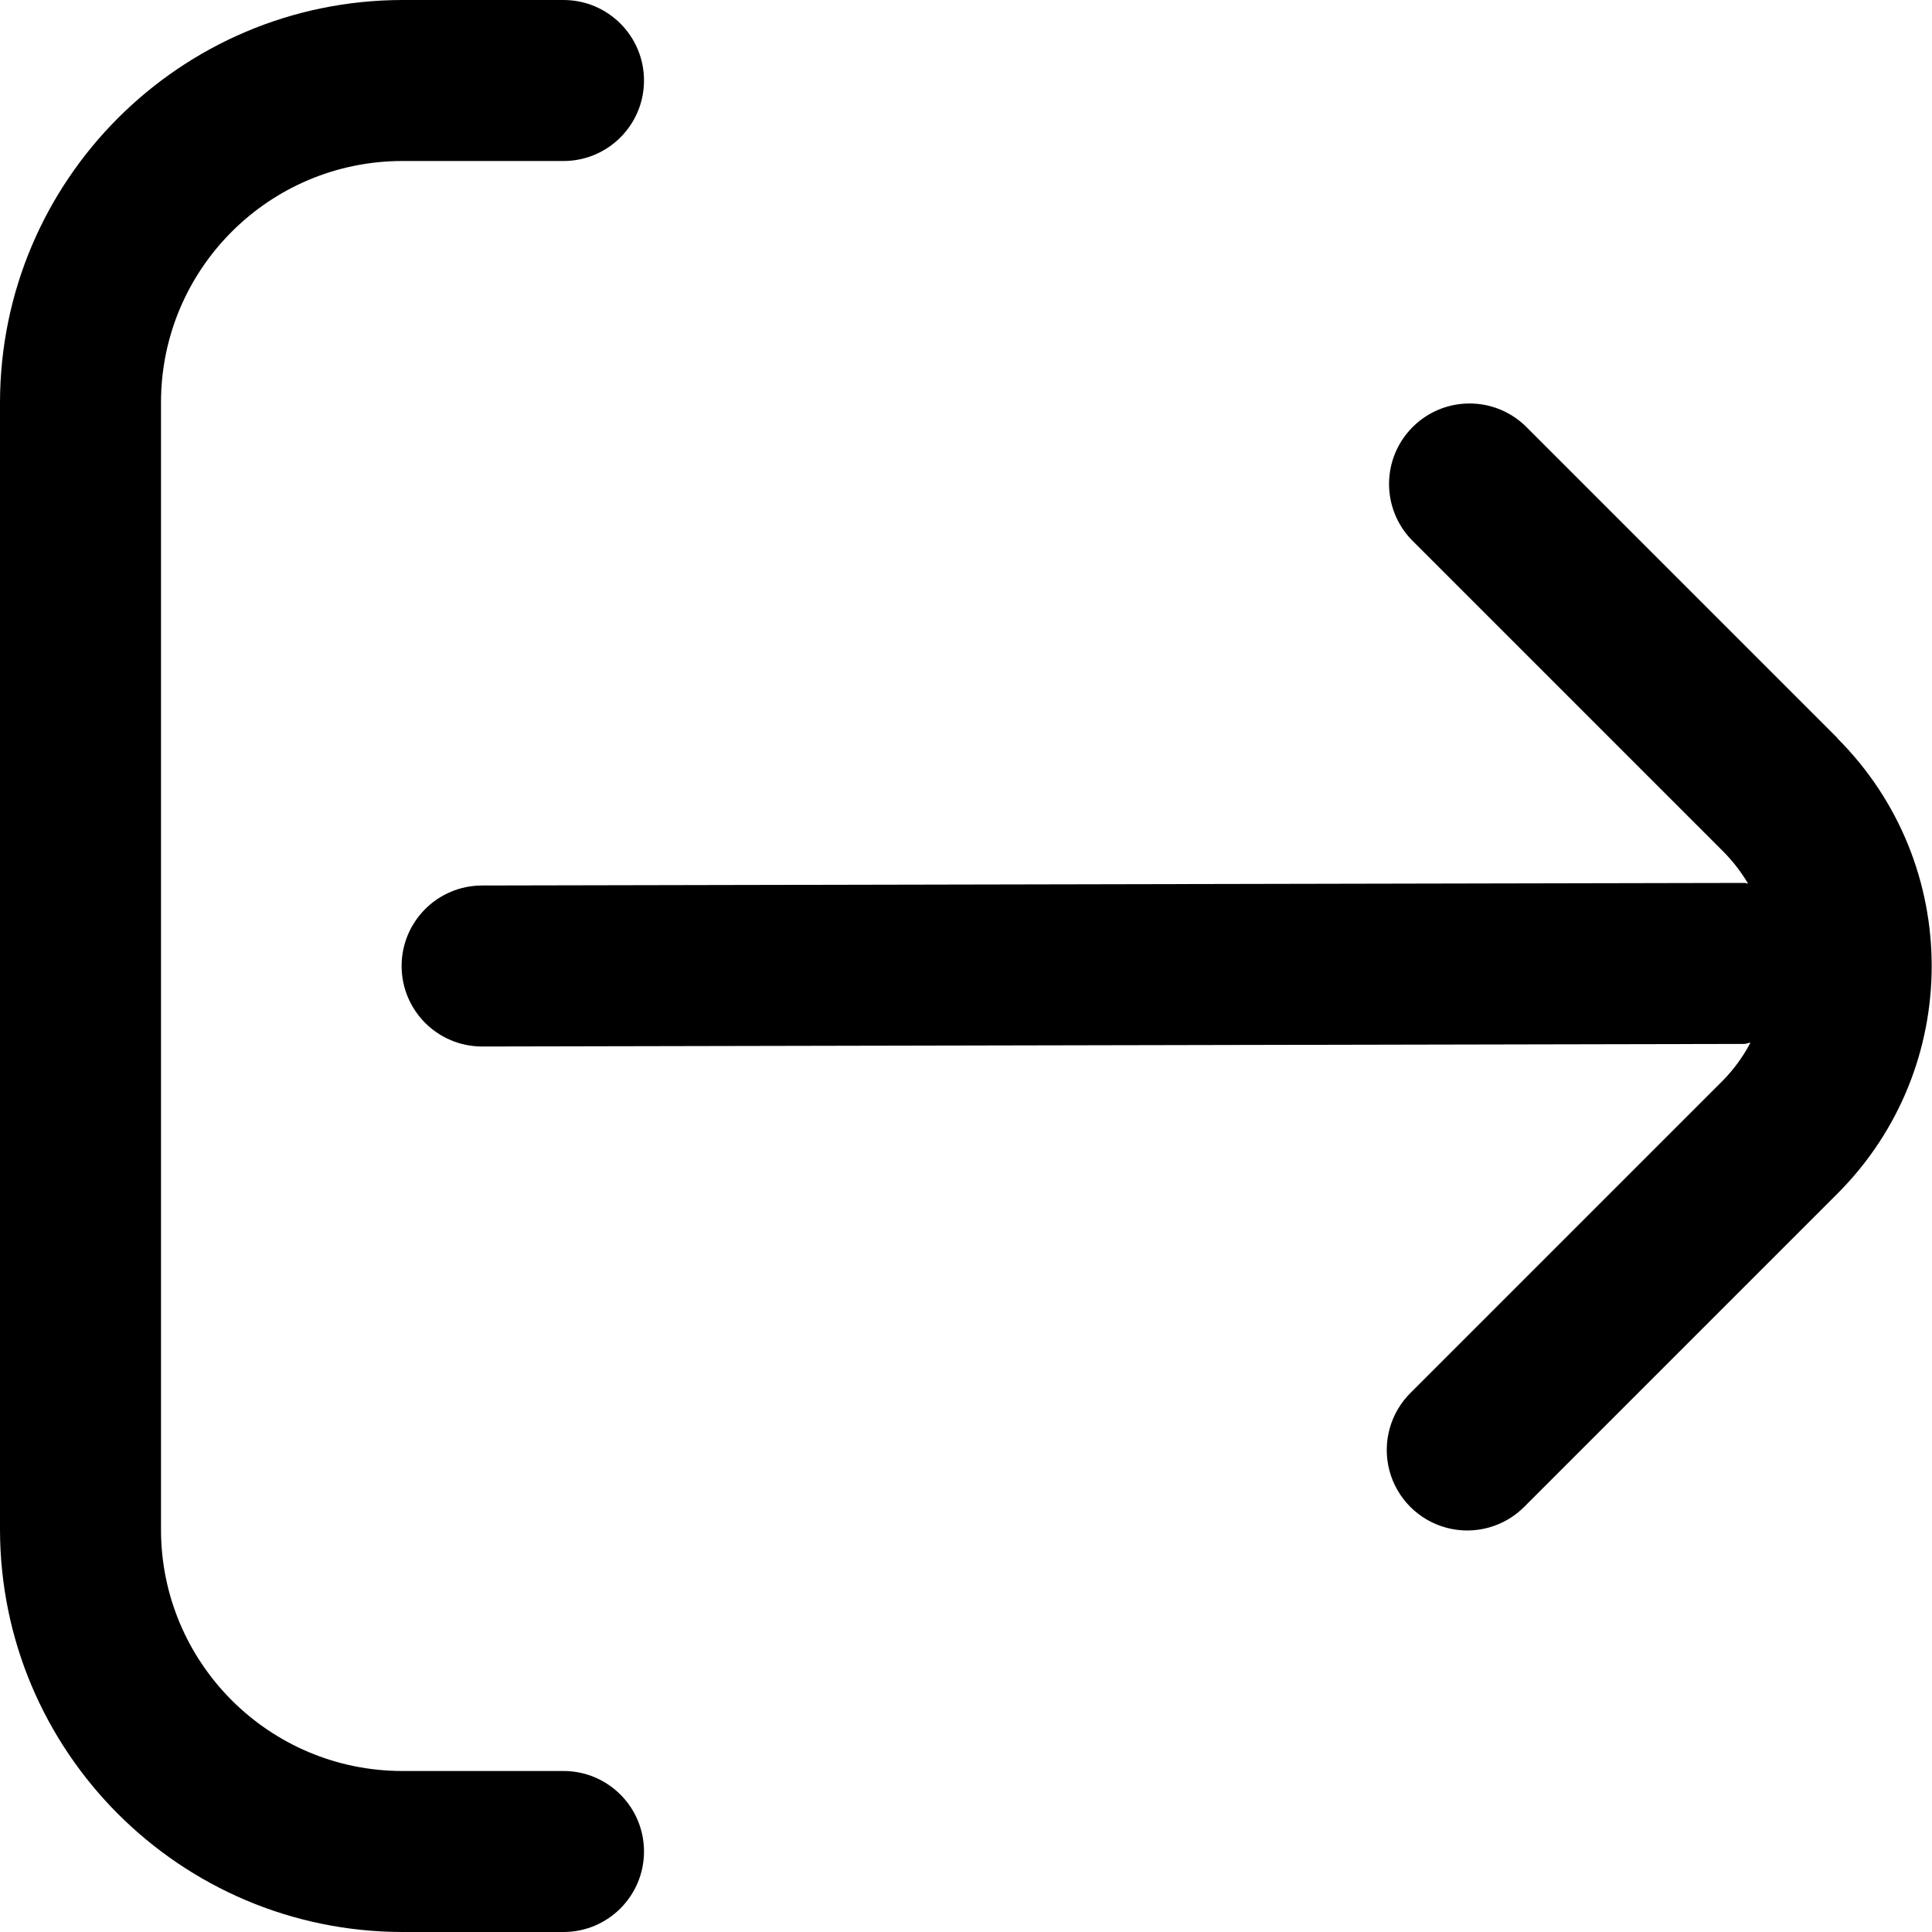
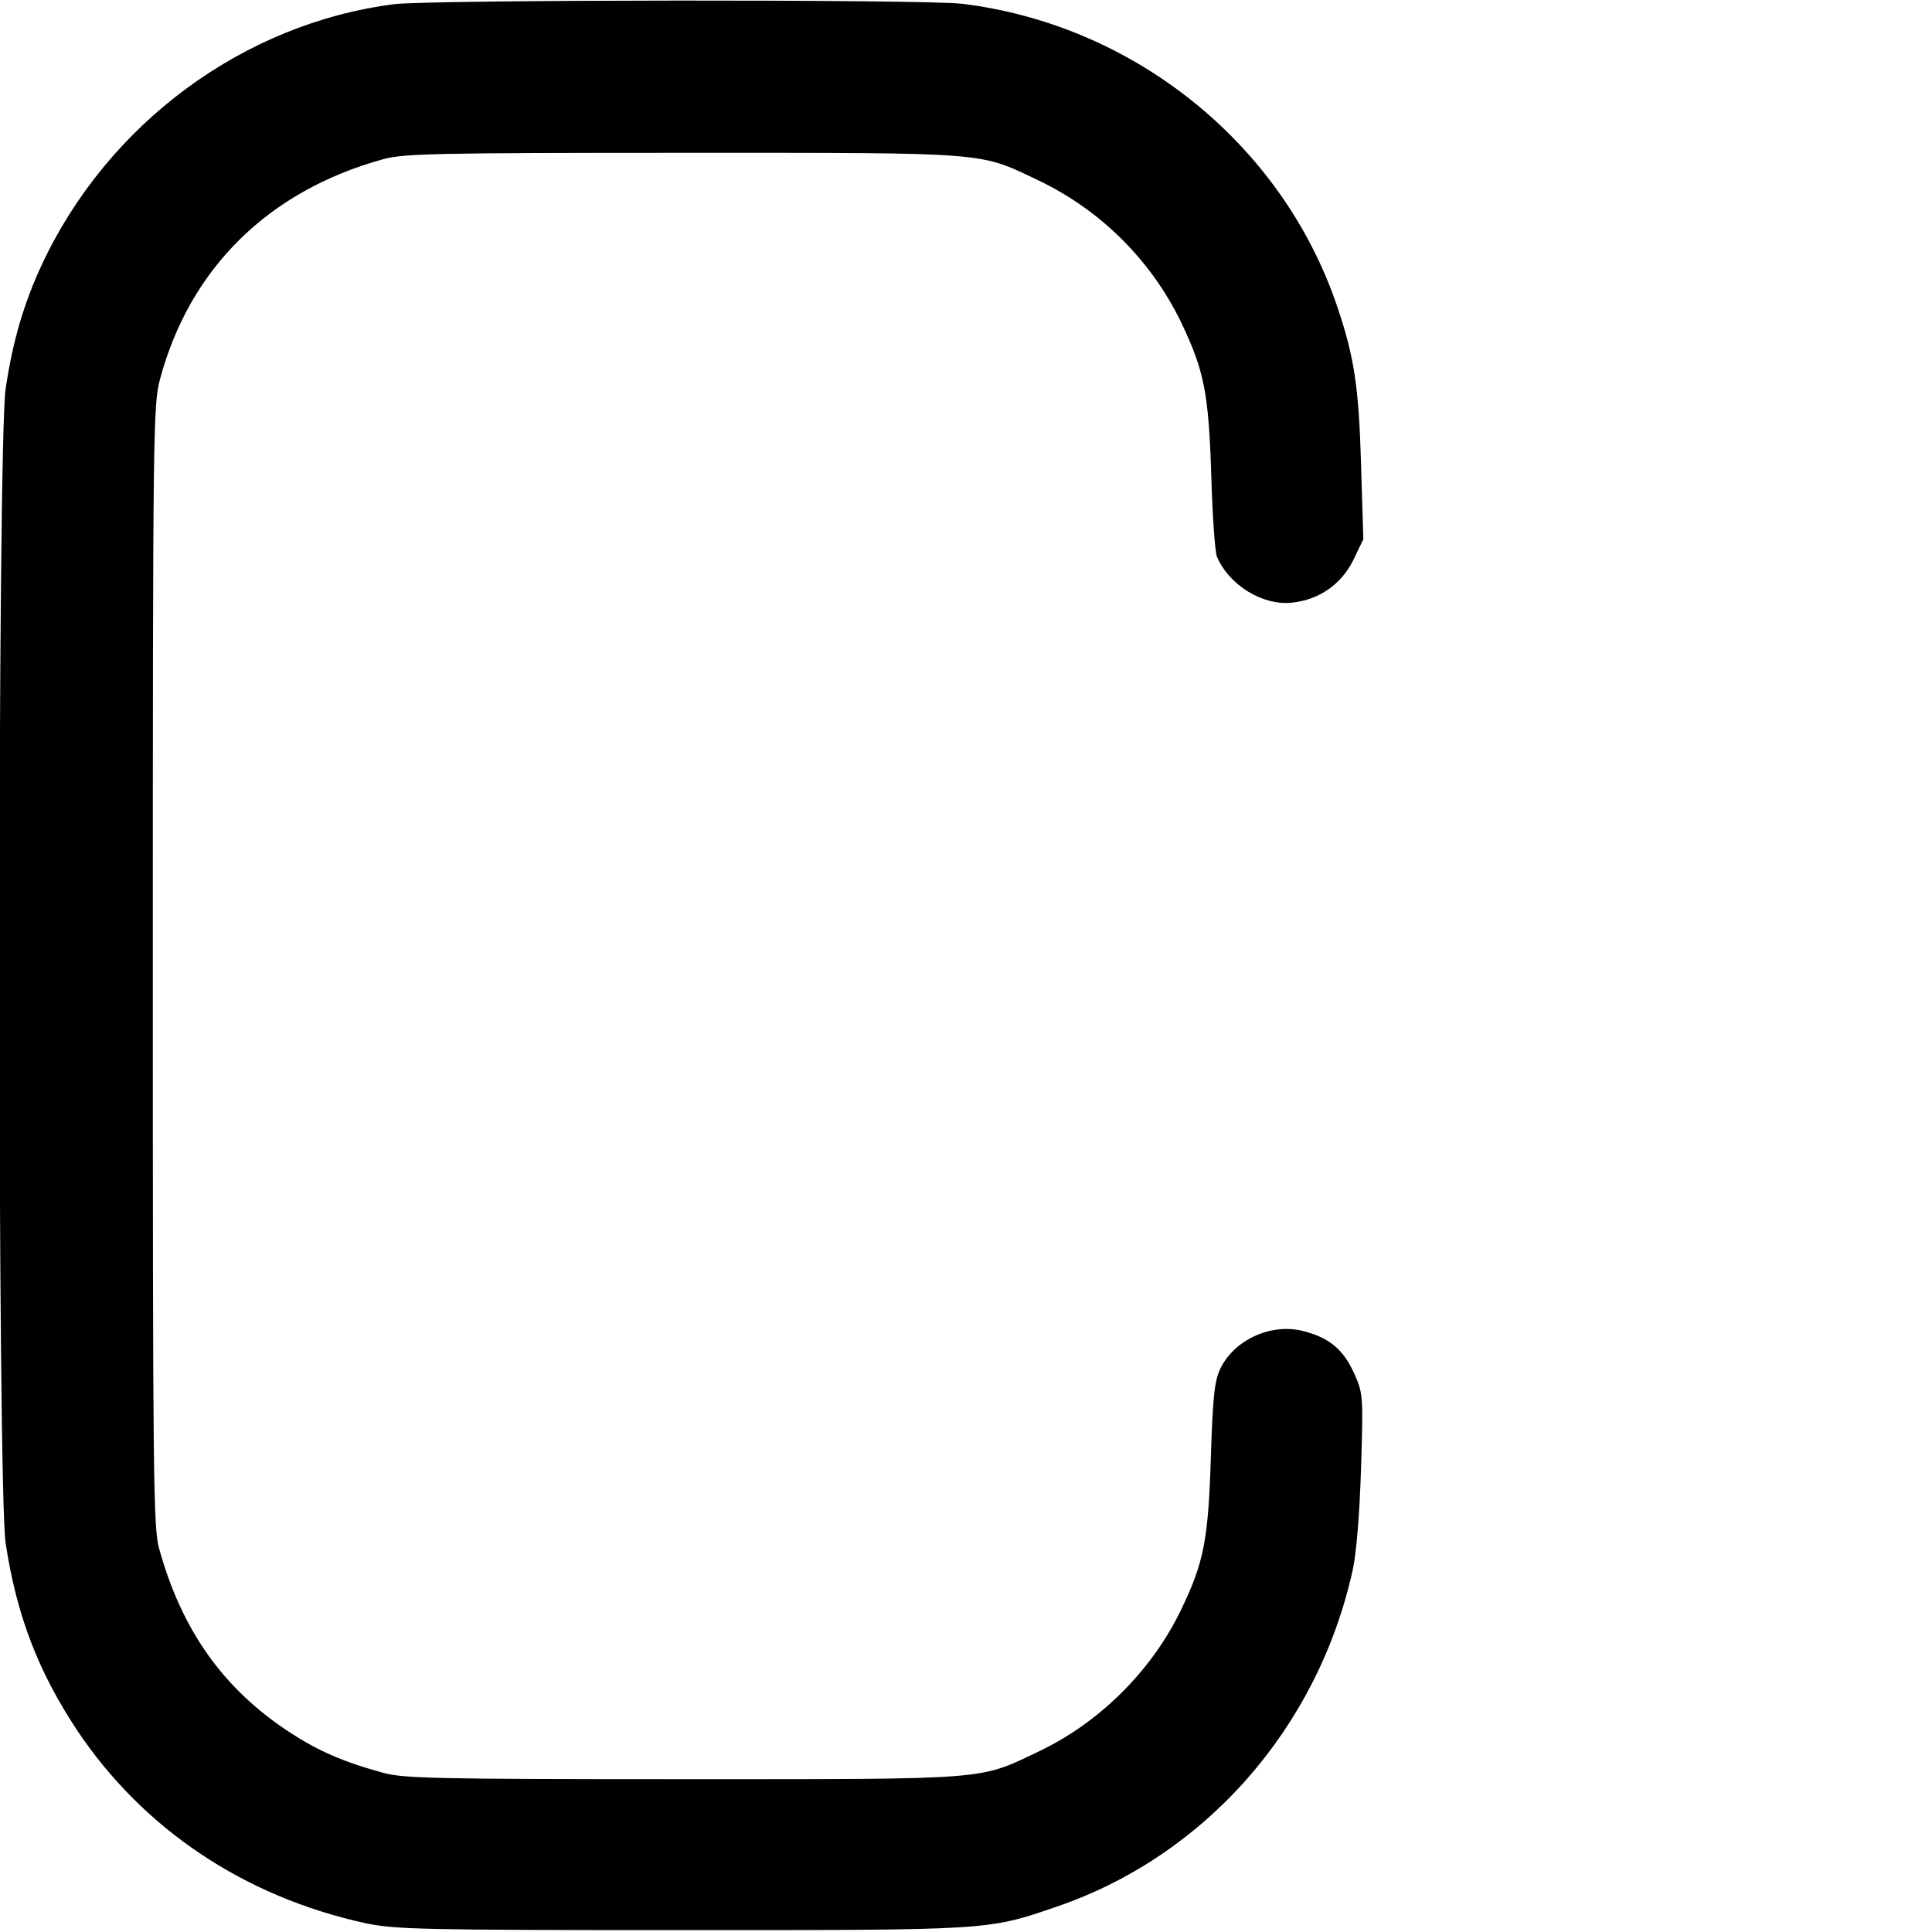
- <svg xmlns="http://www.w3.org/2000/svg" id="Outline" viewBox="0 0 24 24" width="512" height="512">
-   <path d="M22.829,9.172,18.95,5.293a1,1,0,0,0-1.414,1.414l3.879,3.879a2.057,2.057,0,0,1,.3.39c-.015,0-.027-.008-.042-.008h0L5.989,11a1,1,0,0,0,0,2h0l15.678-.032c.028,0,.051-.014.078-.016a2,2,0,0,1-.334.462l-3.879,3.879a1,1,0,1,0,1.414,1.414l3.879-3.879a4,4,0,0,0,0-5.656Z" />
-   <path d="M7,22H5a3,3,0,0,1-3-3V5A3,3,0,0,1,5,2H7A1,1,0,0,0,7,0H5A5.006,5.006,0,0,0,0,5V19a5.006,5.006,0,0,0,5,5H7a1,1,0,0,0,0-2Z" />
+ <svg xmlns="http://www.w3.org/2000/svg" version="1.0" width="512pt" height="512pt" viewBox="0 0 512 512" preserveAspectRatio="xMidYMid meet">
+   <g transform="translate(0,512) scale(0.1,-0.1)" fill="#000000" stroke="none">
+     <path d="M1045 5109 c-400 -51 -759 -316 -934 -690 -47 -101 -77 -201 -96 -329 -22 -142 -22 -2918 0 -3060 29 -191 86 -339 189 -495 176 -263 444 -442 766 -512 78 -16 147 -18 835 -18 822 0 811 -1 995 62 395 135 693 475 785 893 10 47 18 147 22 271 6 194 5 197 -19 251 -29 62 -64 92 -132 110 -85 23 -184 -21 -222 -99 -15 -32 -20 -71 -25 -233 -7 -221 -18 -279 -79 -406 -77 -160 -214 -297 -374 -374 -164 -78 -121 -75 -946 -75 -656 0 -741 2 -795 17 -106 29 -172 58 -247 107 -176 115 -286 270 -346 486 -16 55 -17 189 -17 1545 0 1426 1 1488 19 1555 79 294 287 499 591 583 54 15 139 17 795 17 824 0 782 3 946 -75 163 -79 295 -211 374 -374 61 -128 73 -186 80 -406 3 -107 10 -204 15 -215 32 -76 122 -131 200 -122 71 8 129 48 161 112 l27 56 -6 197 c-6 207 -18 287 -64 422 -146 429 -537 744 -993 800 -104 12 -1404 11 -1505 -1z" />
+   </g>
</svg>
